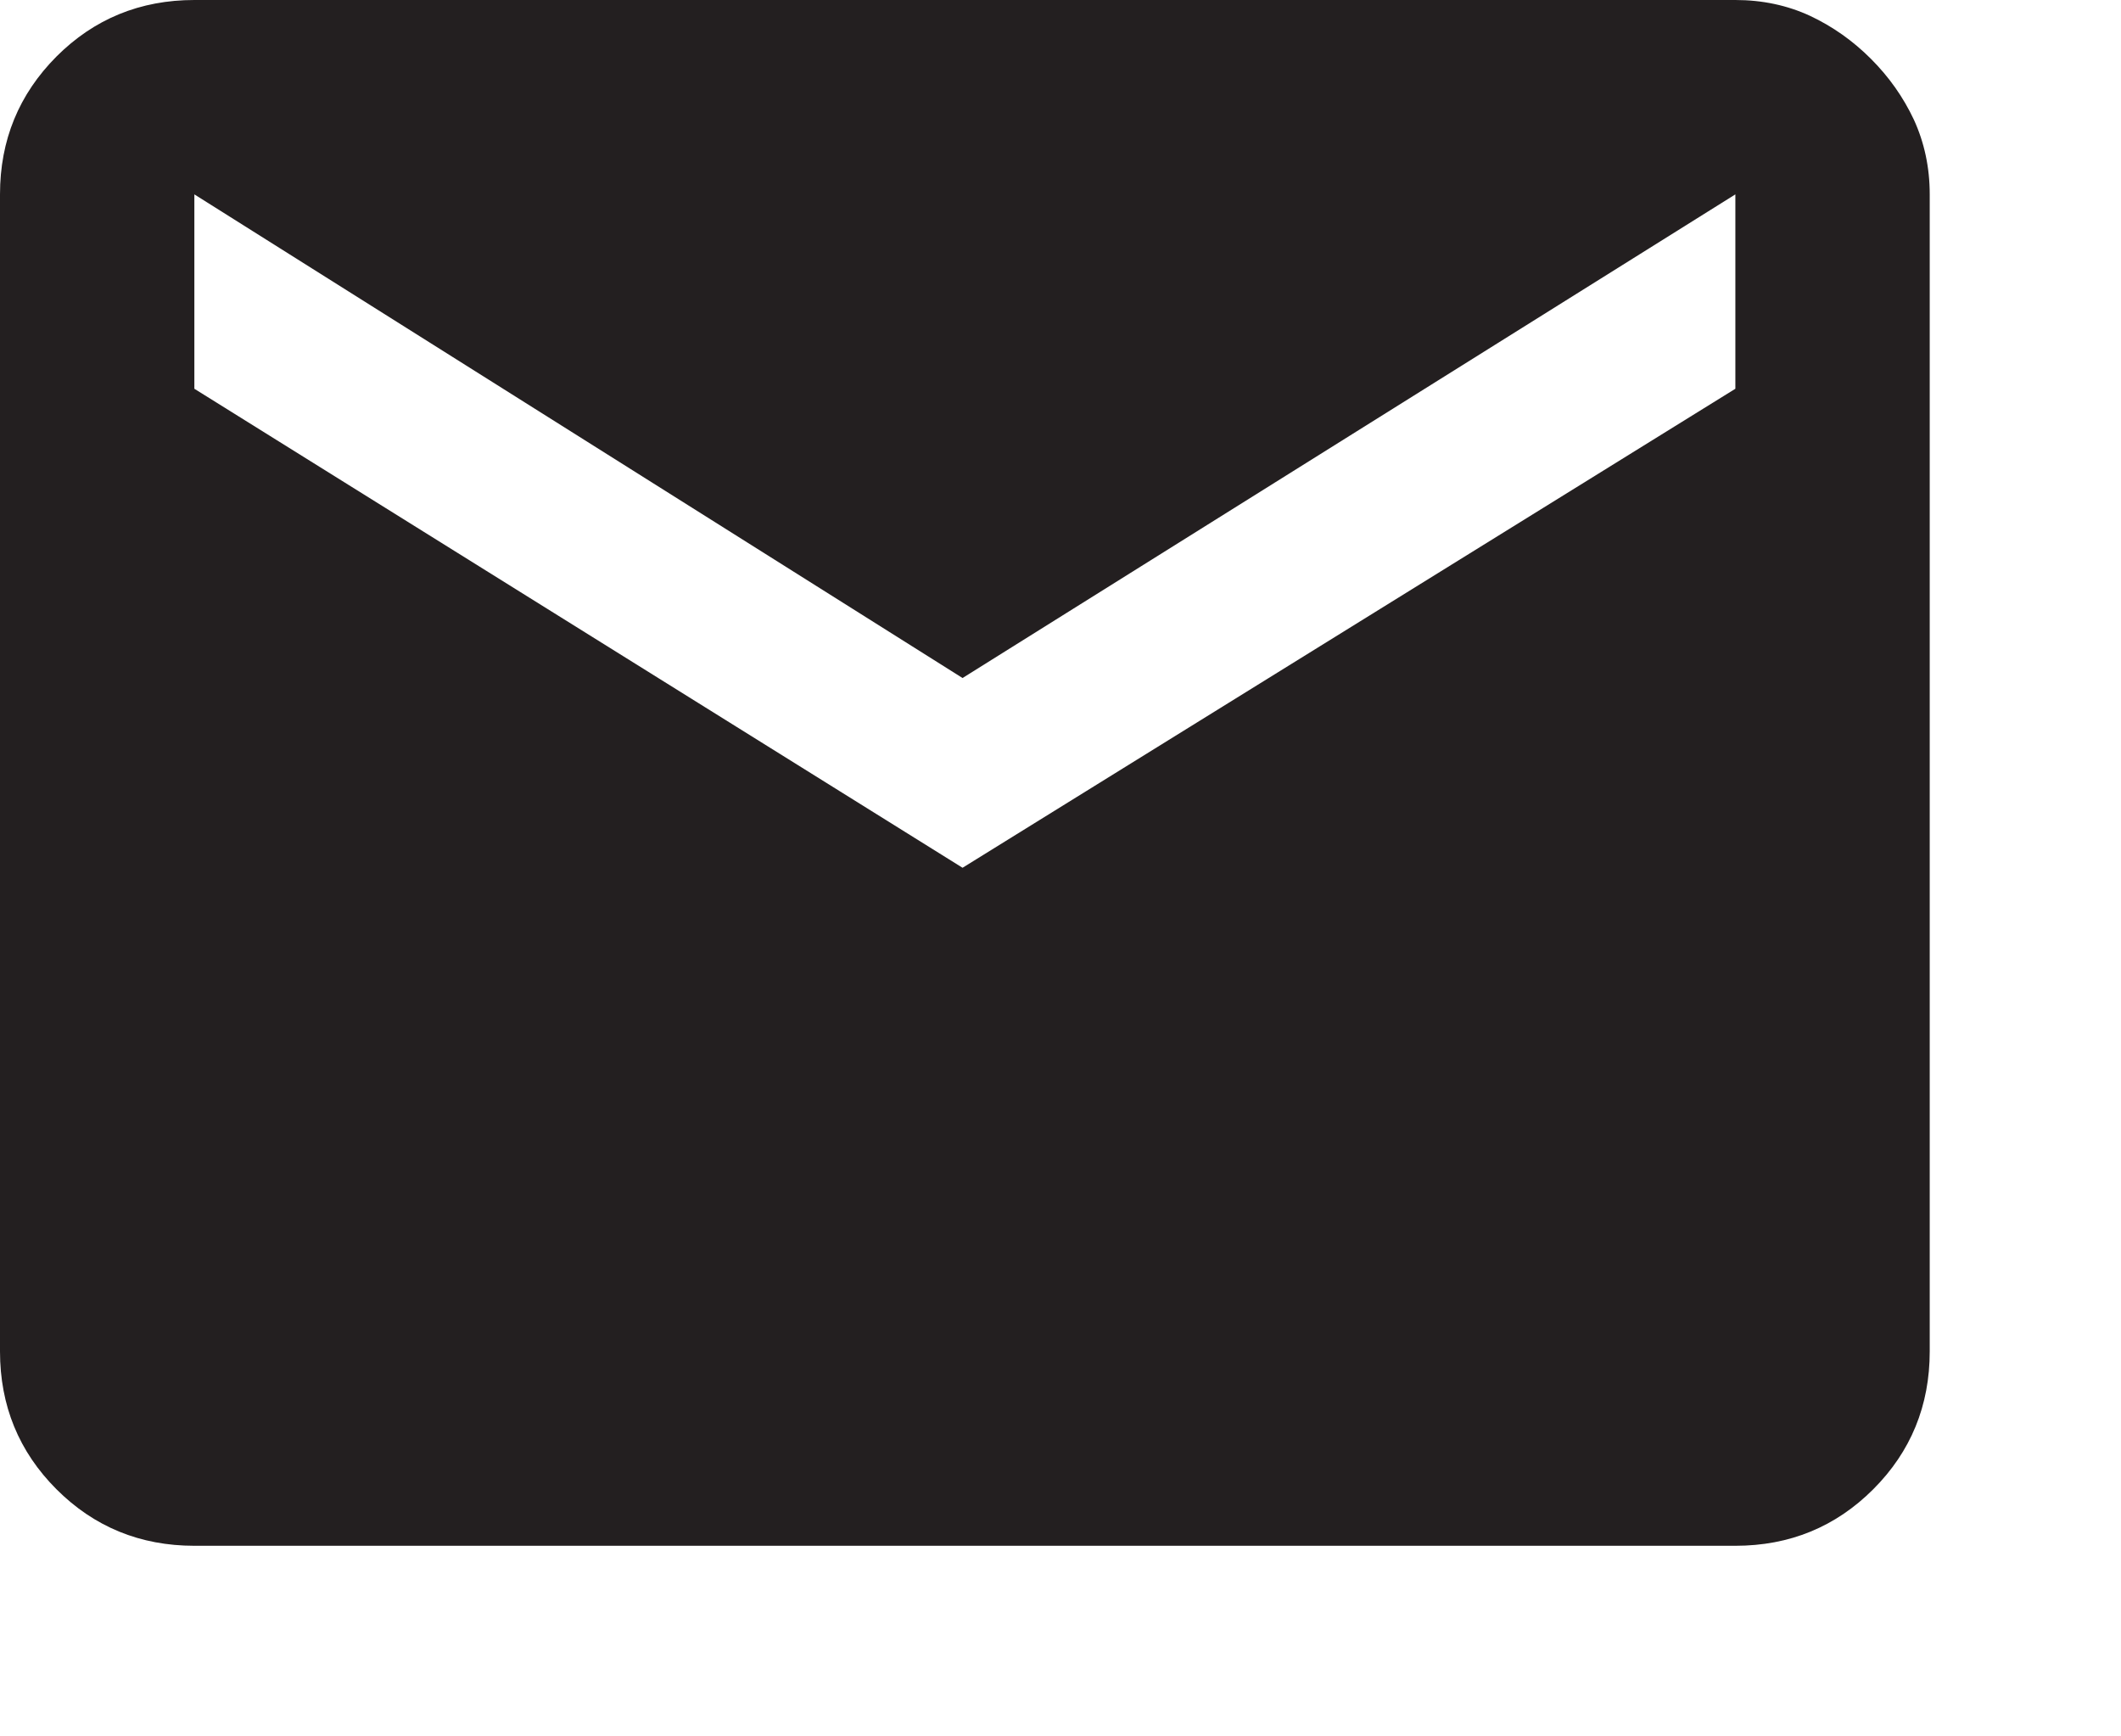
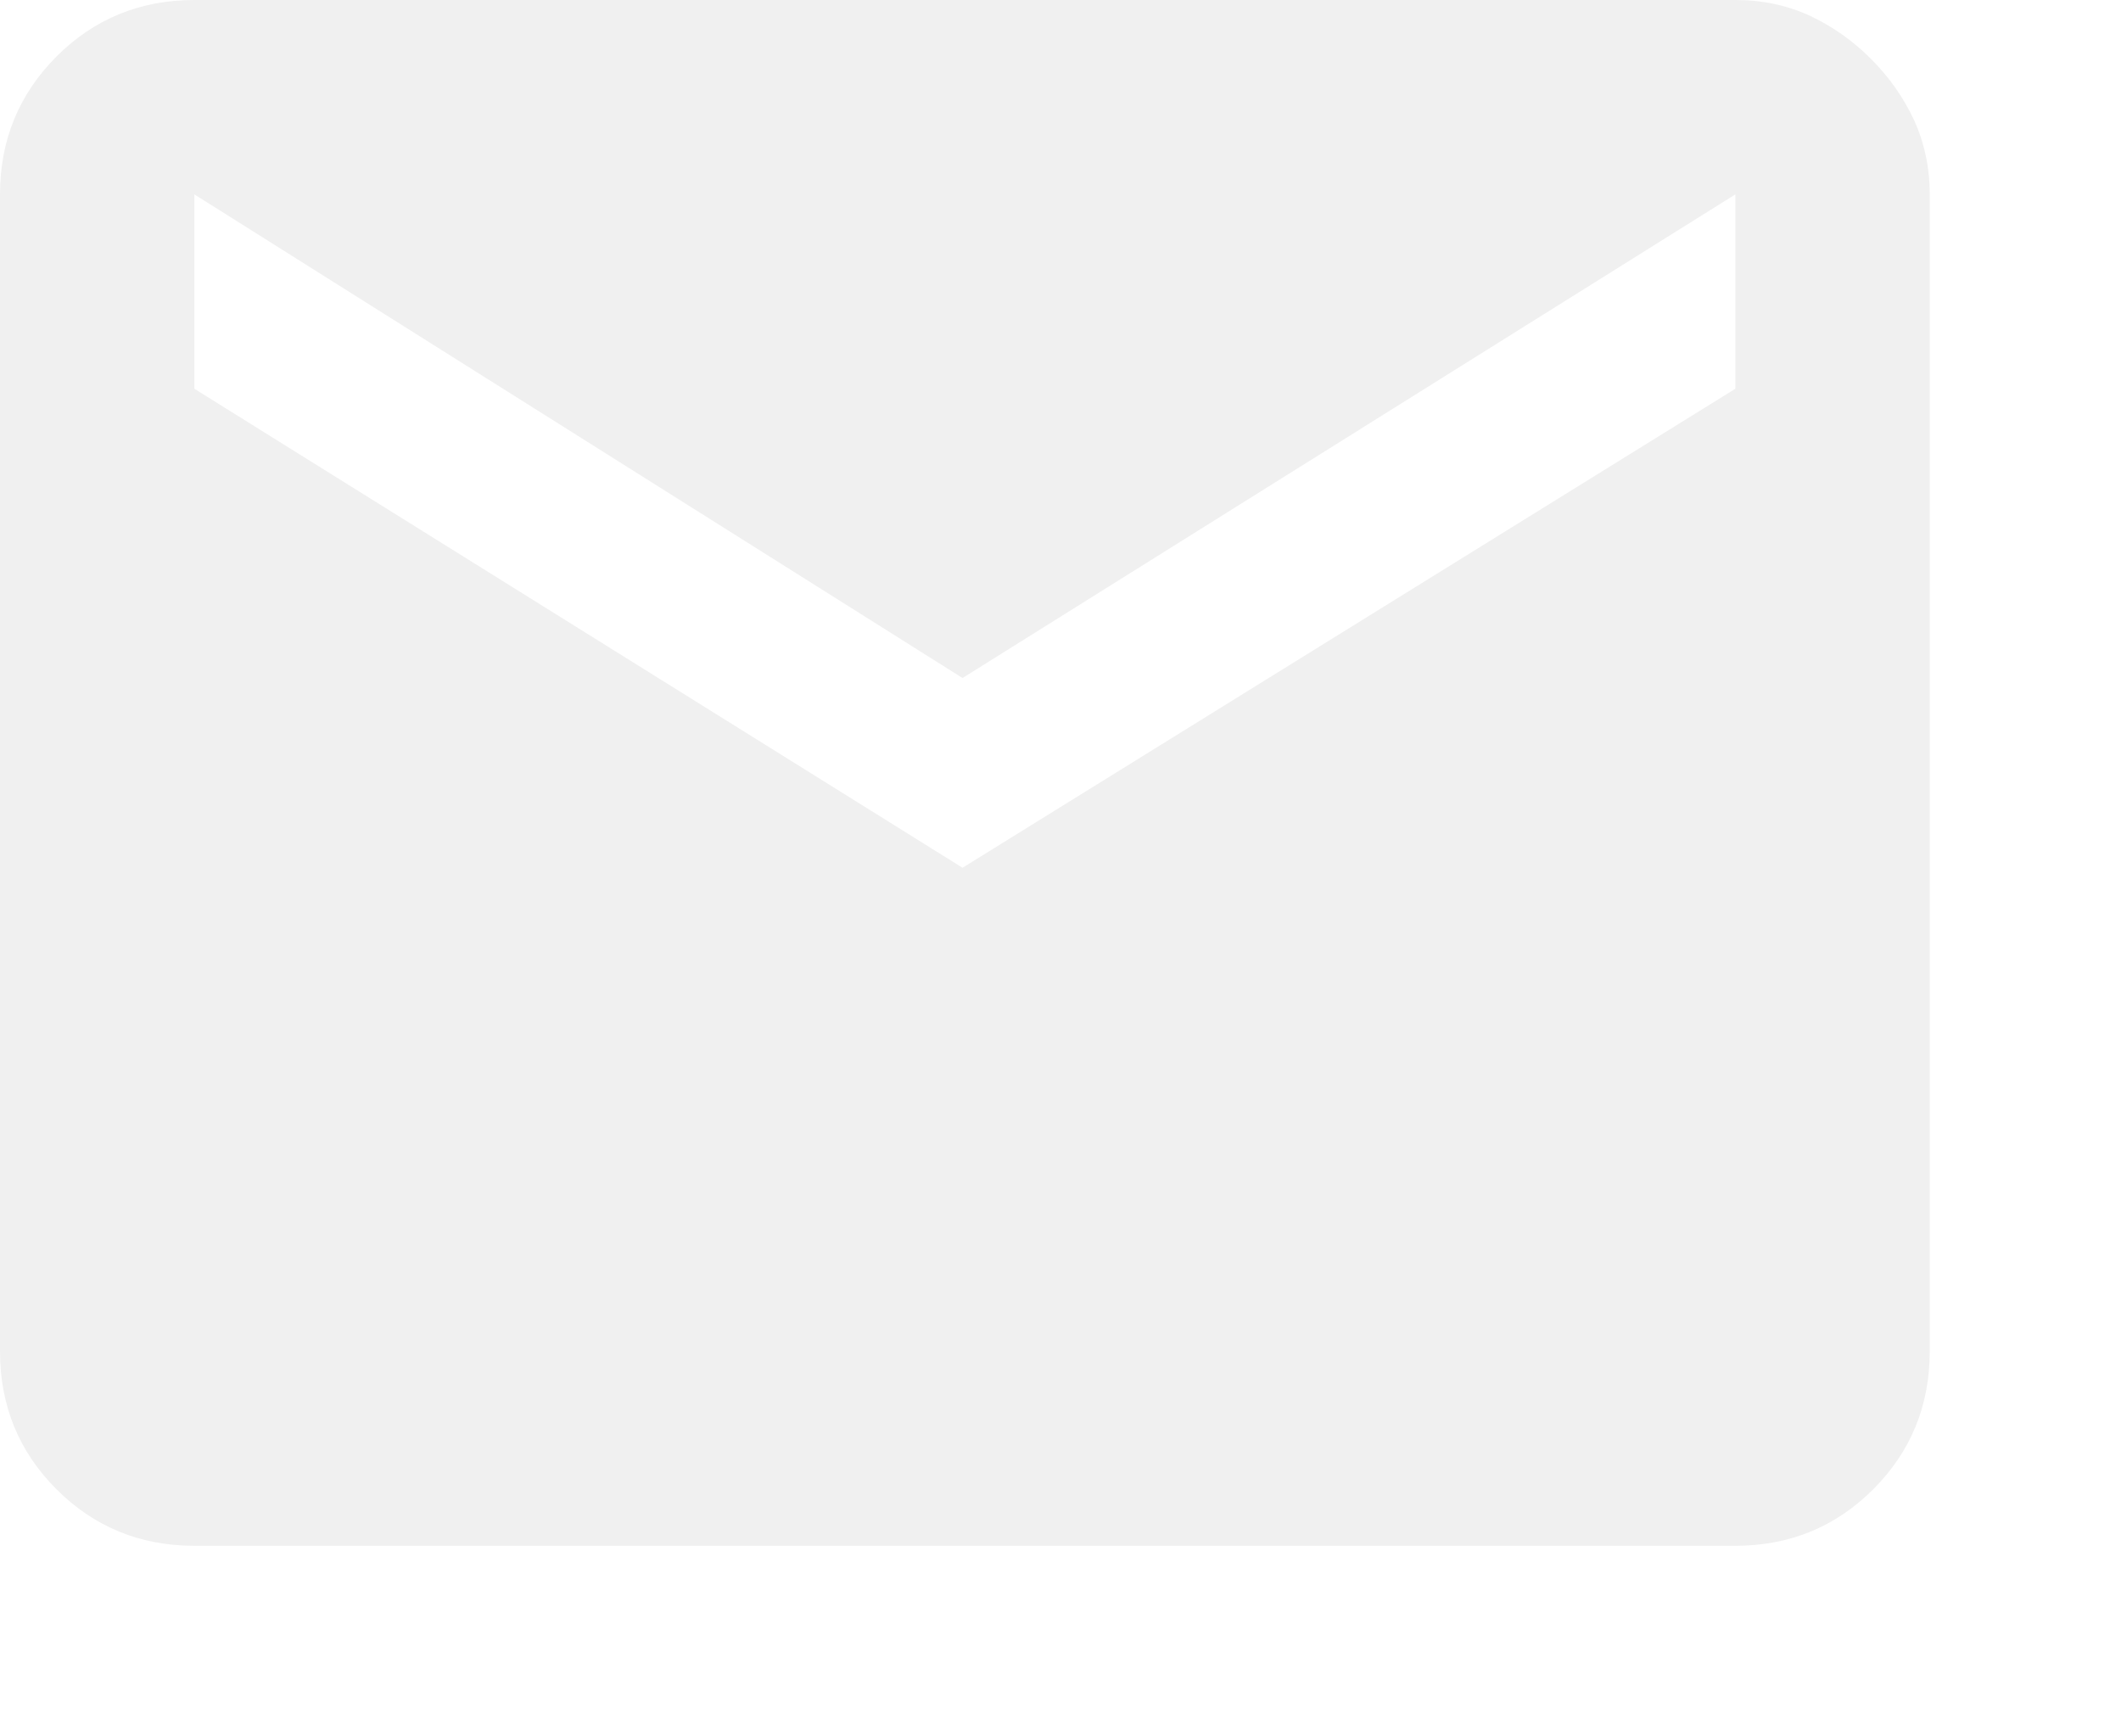
<svg xmlns="http://www.w3.org/2000/svg" width="11px" height="9px" viewBox="0 0 11 9" version="1.1">
  <g id="Page-1" stroke="none" stroke-width="1" fill="none" fill-rule="evenodd">
-     <path d="M9,2.016 L9,1.008 L4.992,3.516 L1.008,1.008 L1.008,2.016 L4.992,4.5 L9,2.016 Z M9,0 C9.141,0 9.27,0.028 9.387,0.082 C9.504,0.137 9.609,0.211 9.703,0.305 C9.797,0.399 9.871,0.504 9.926,0.621 C9.98,0.739 10.008,0.868 10.008,1.008 L10.008,7.008 C10.008,7.289 9.91,7.528 9.715,7.723 C9.52,7.918 9.281,8.016 9,8.016 L1.008,8.016 C0.727,8.016 0.488,7.918 0.293,7.723 C0.098,7.528 0,7.289 0,7.008 L0,1.008 C0,0.727 0.098,0.489 0.293,0.293 C0.488,0.098 0.727,0 1.008,0 L9,0 Z" id="Fill-12" fill="#231F20" />
+     <path d="M9,2.016 L9,1.008 L4.992,3.516 L1.008,1.008 L1.008,2.016 L4.992,4.5 L9,2.016 Z M9,0 C9.141,0 9.27,0.028 9.387,0.082 C9.504,0.137 9.609,0.211 9.703,0.305 C9.797,0.399 9.871,0.504 9.926,0.621 C9.98,0.739 10.008,0.868 10.008,1.008 L10.008,7.008 C10.008,7.289 9.91,7.528 9.715,7.723 C9.52,7.918 9.281,8.016 9,8.016 L1.008,8.016 C0.727,8.016 0.488,7.918 0.293,7.723 C0.098,7.528 0,7.289 0,7.008 L0,1.008 C0,0.727 0.098,0.489 0.293,0.293 C0.488,0.098 0.727,0 1.008,0 L9,0 Z" id="Fill-12" fill="#f0f0f0" />
  </g>
</svg>
